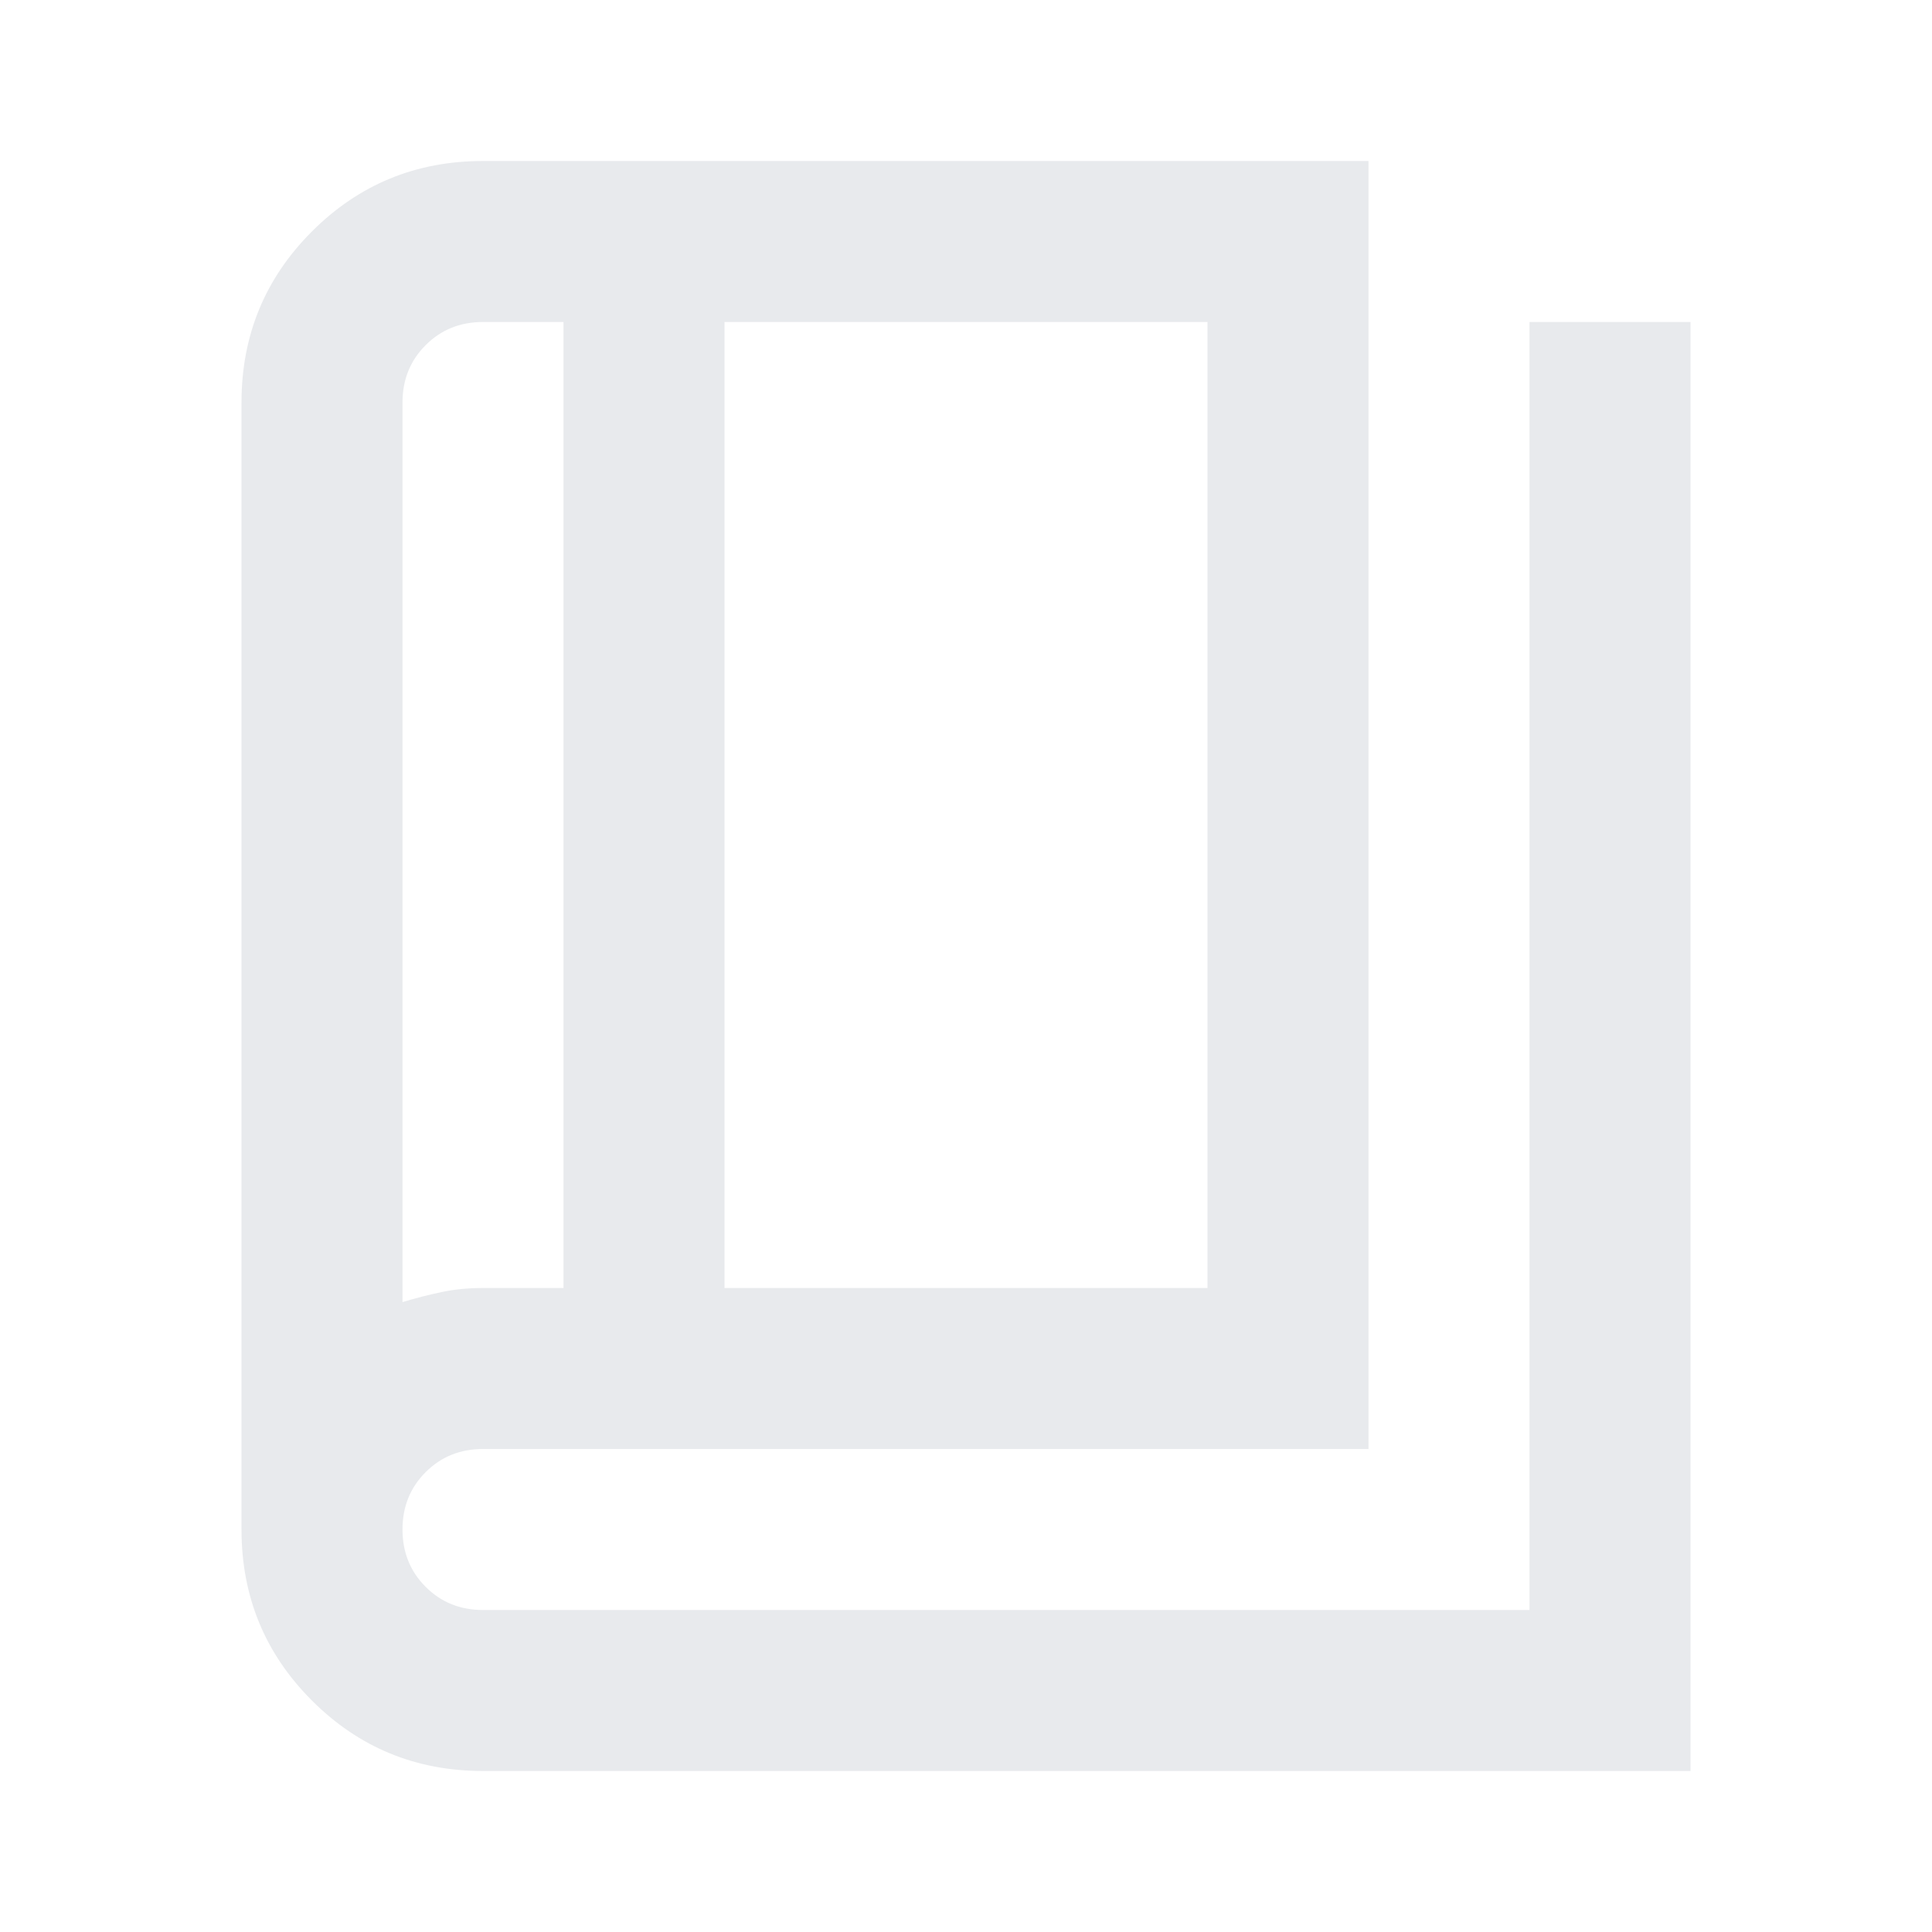
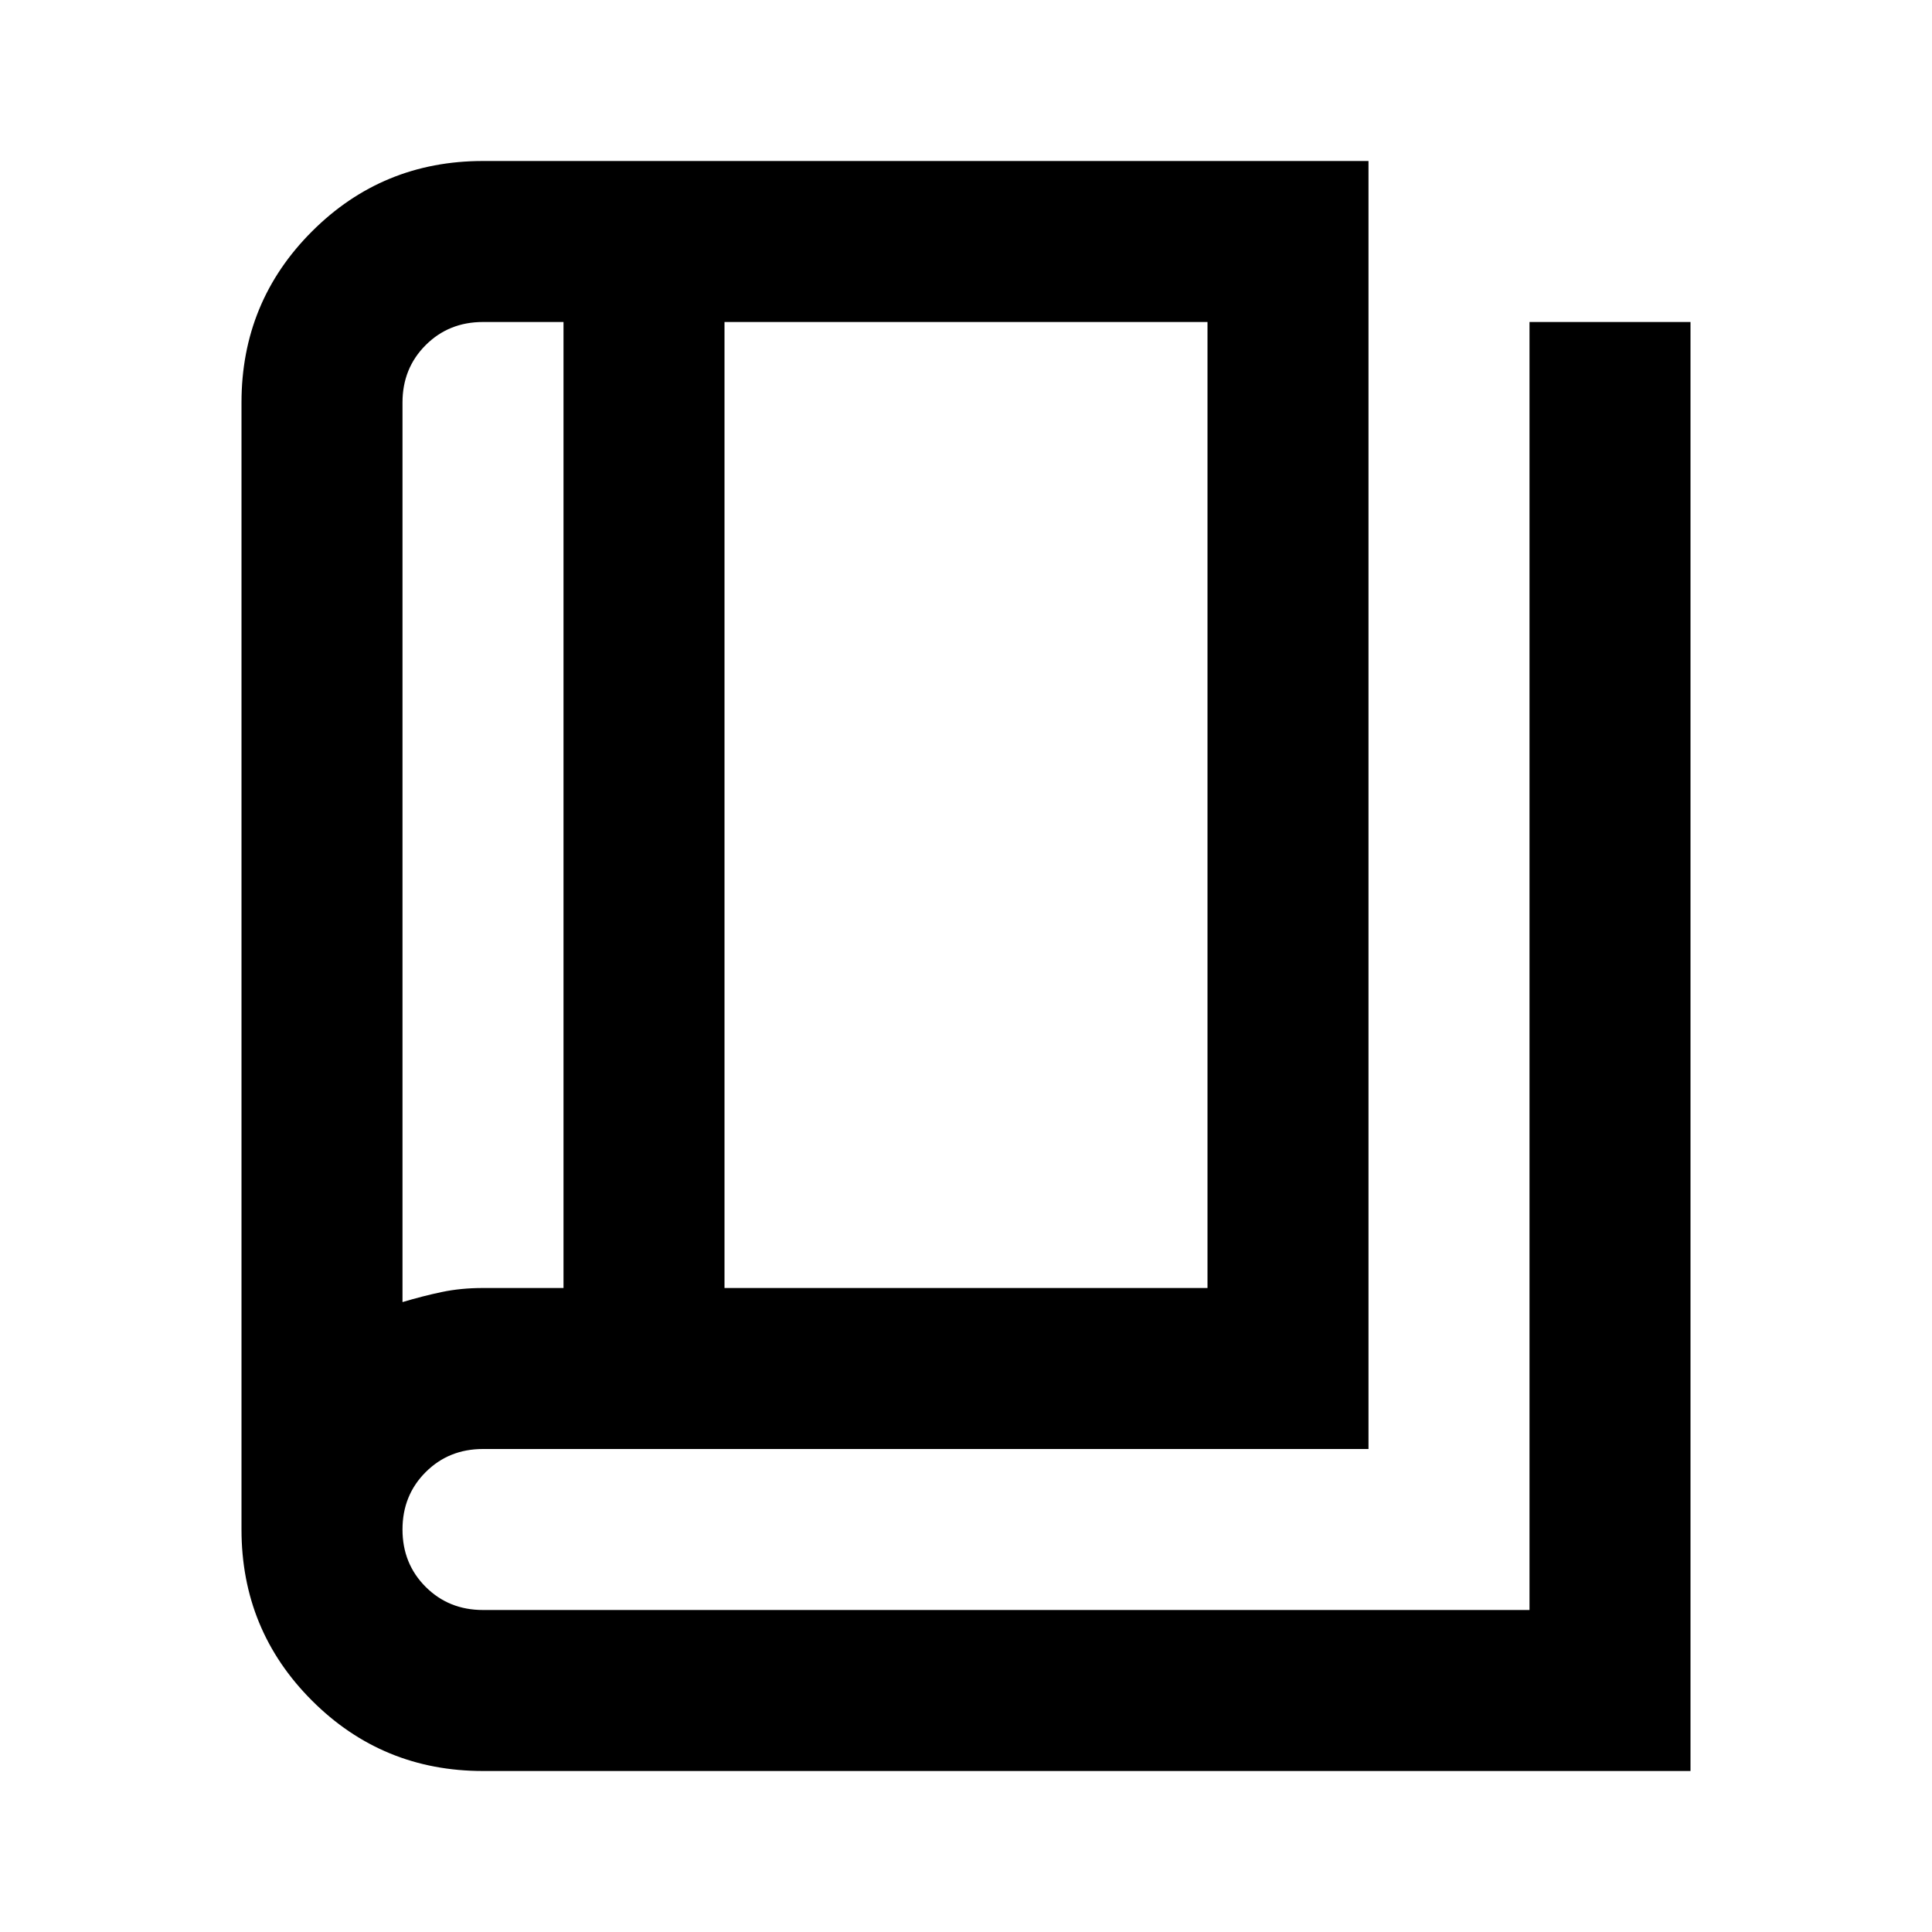
- <svg xmlns="http://www.w3.org/2000/svg" height="24px" viewBox="0 -960 960 960" width="24px" fill="#e8eaed">
+ <svg xmlns="http://www.w3.org/2000/svg" height="24px" viewBox="0 -960 960 960" width="24px" fill="#000000">
  <path d="M240-80q-50 0-85-35t-35-85v-560q0-50 35-85t85-35h440v640H240q-17 0-28.5 11.5T200-200q0 17 11.5 28.5T240-160h520v-640h80v720H240Zm120-240h240v-480H360v480Zm-80 0v-480h-40q-17 0-28.5 11.5T200-760v447q10-3 19.5-5t20.5-2h40Zm-80-480v487-487Z" />
</svg>
